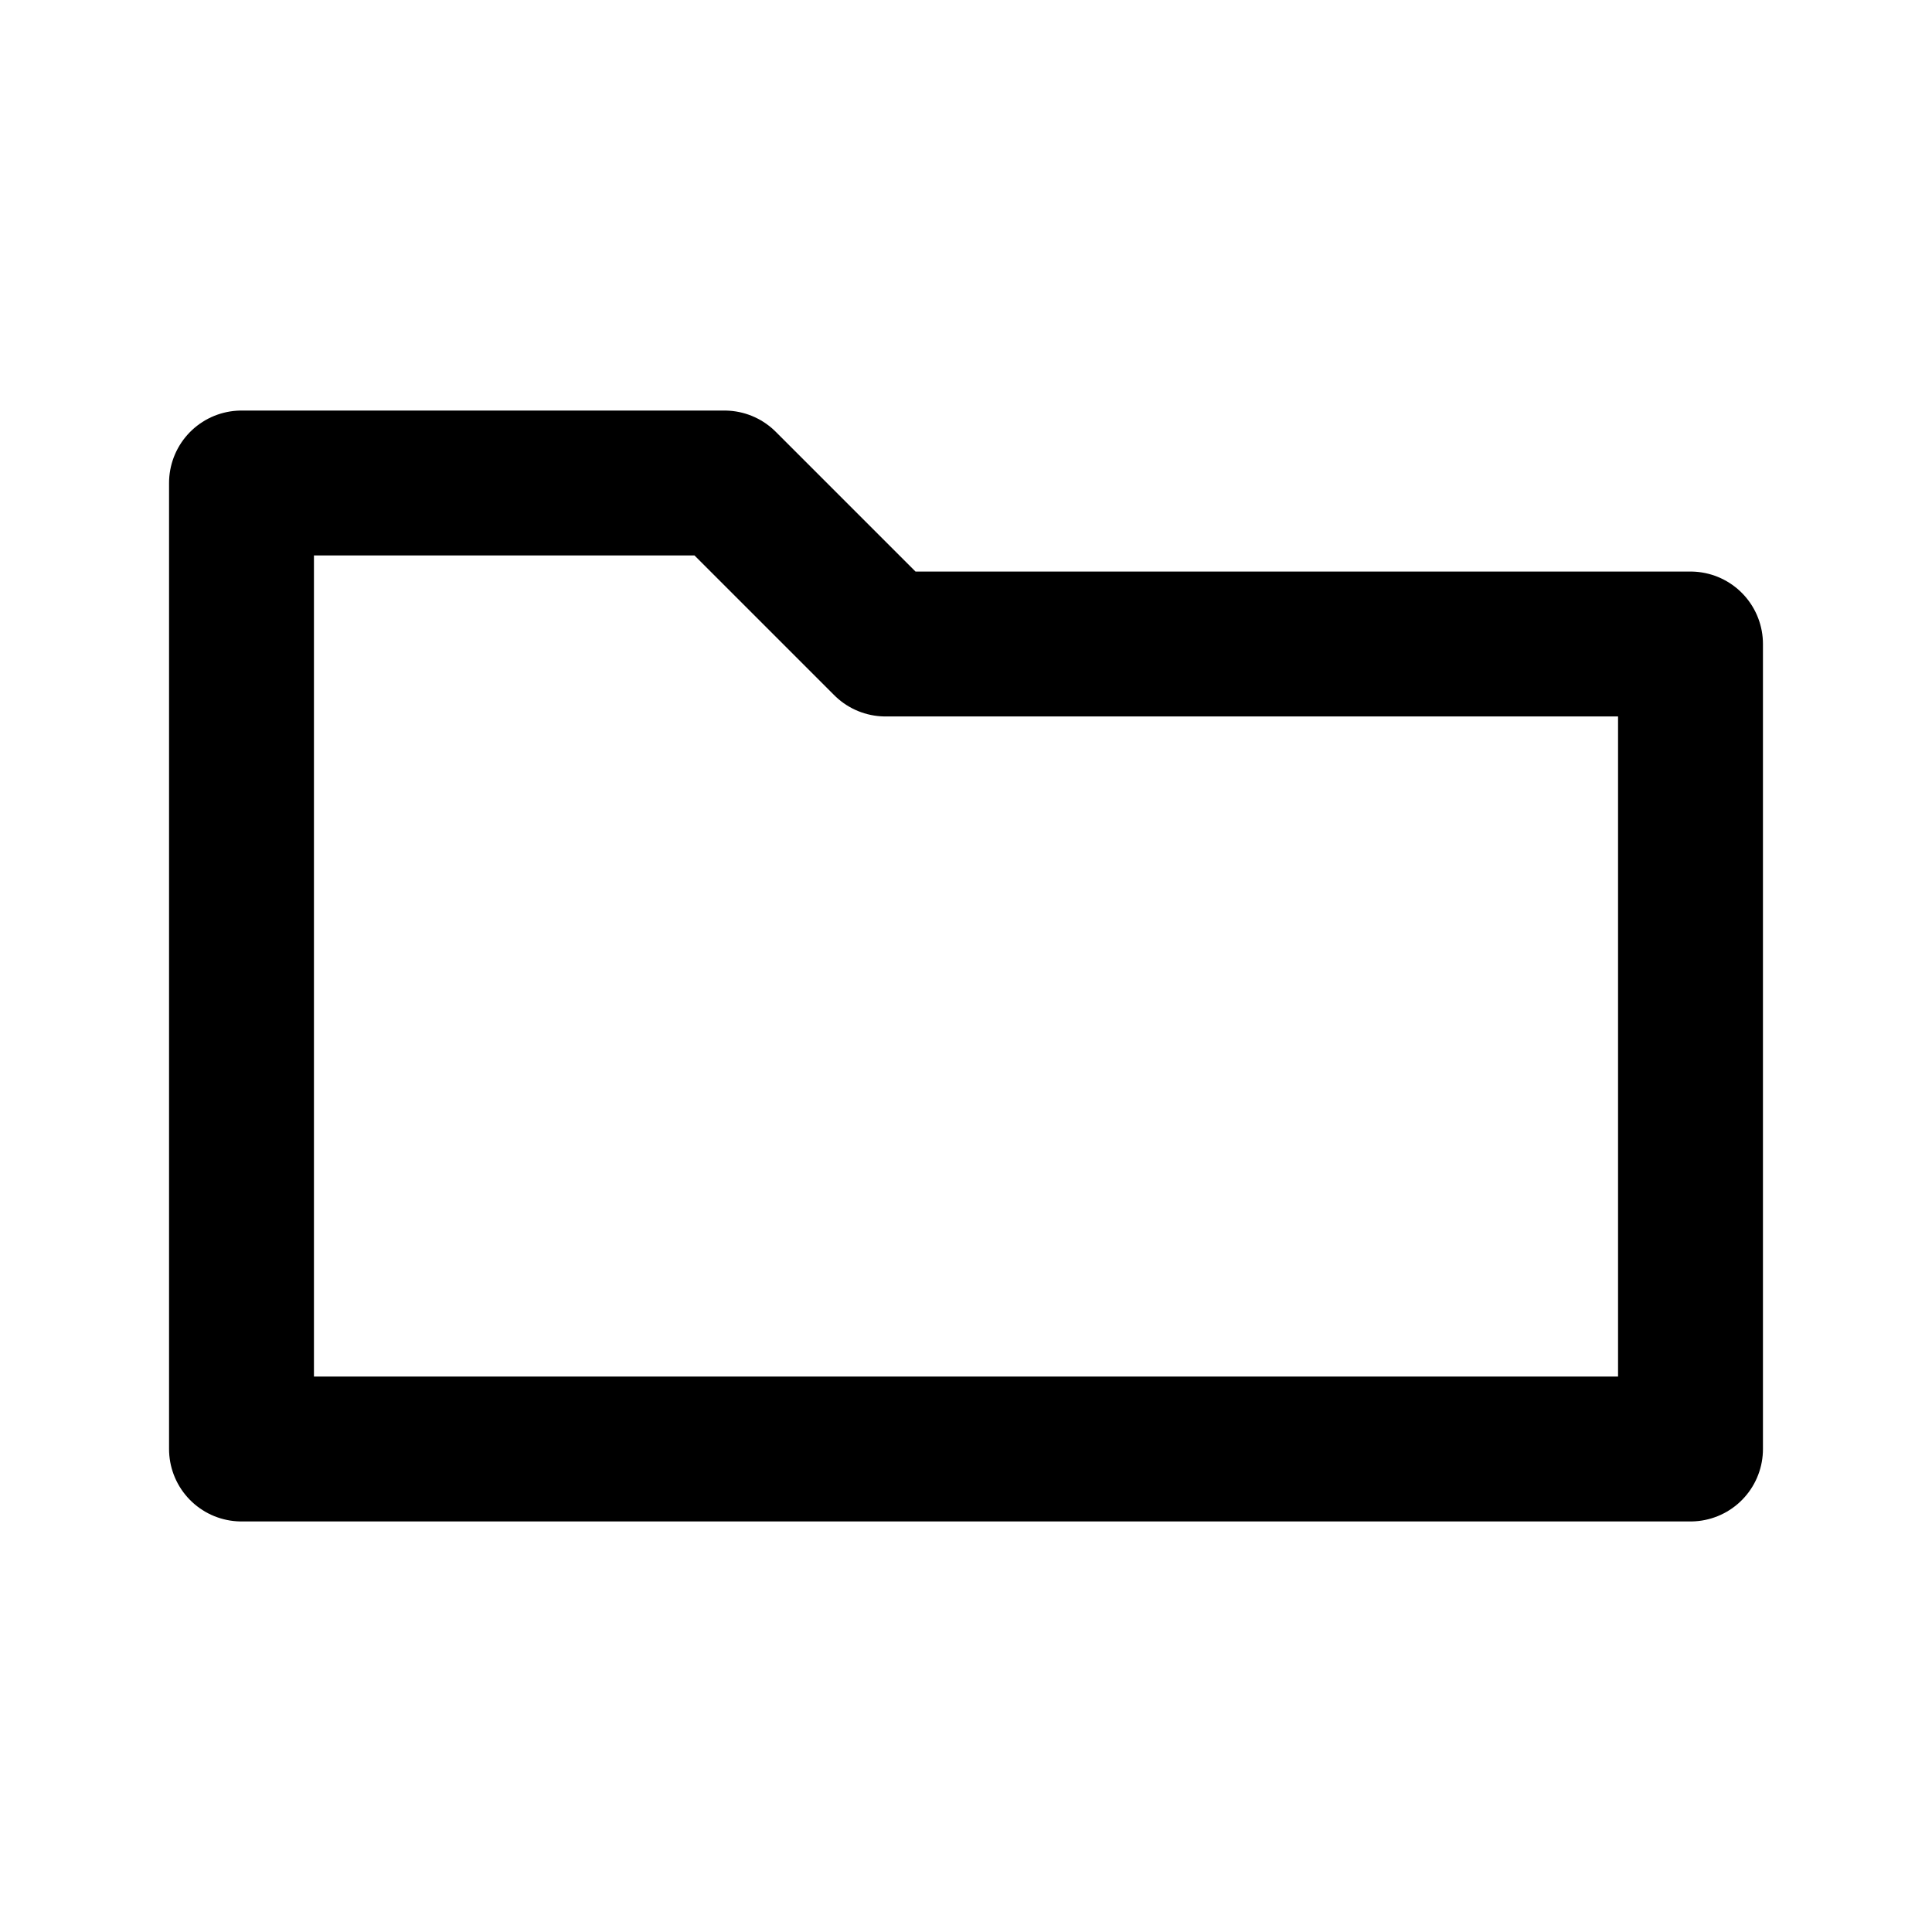
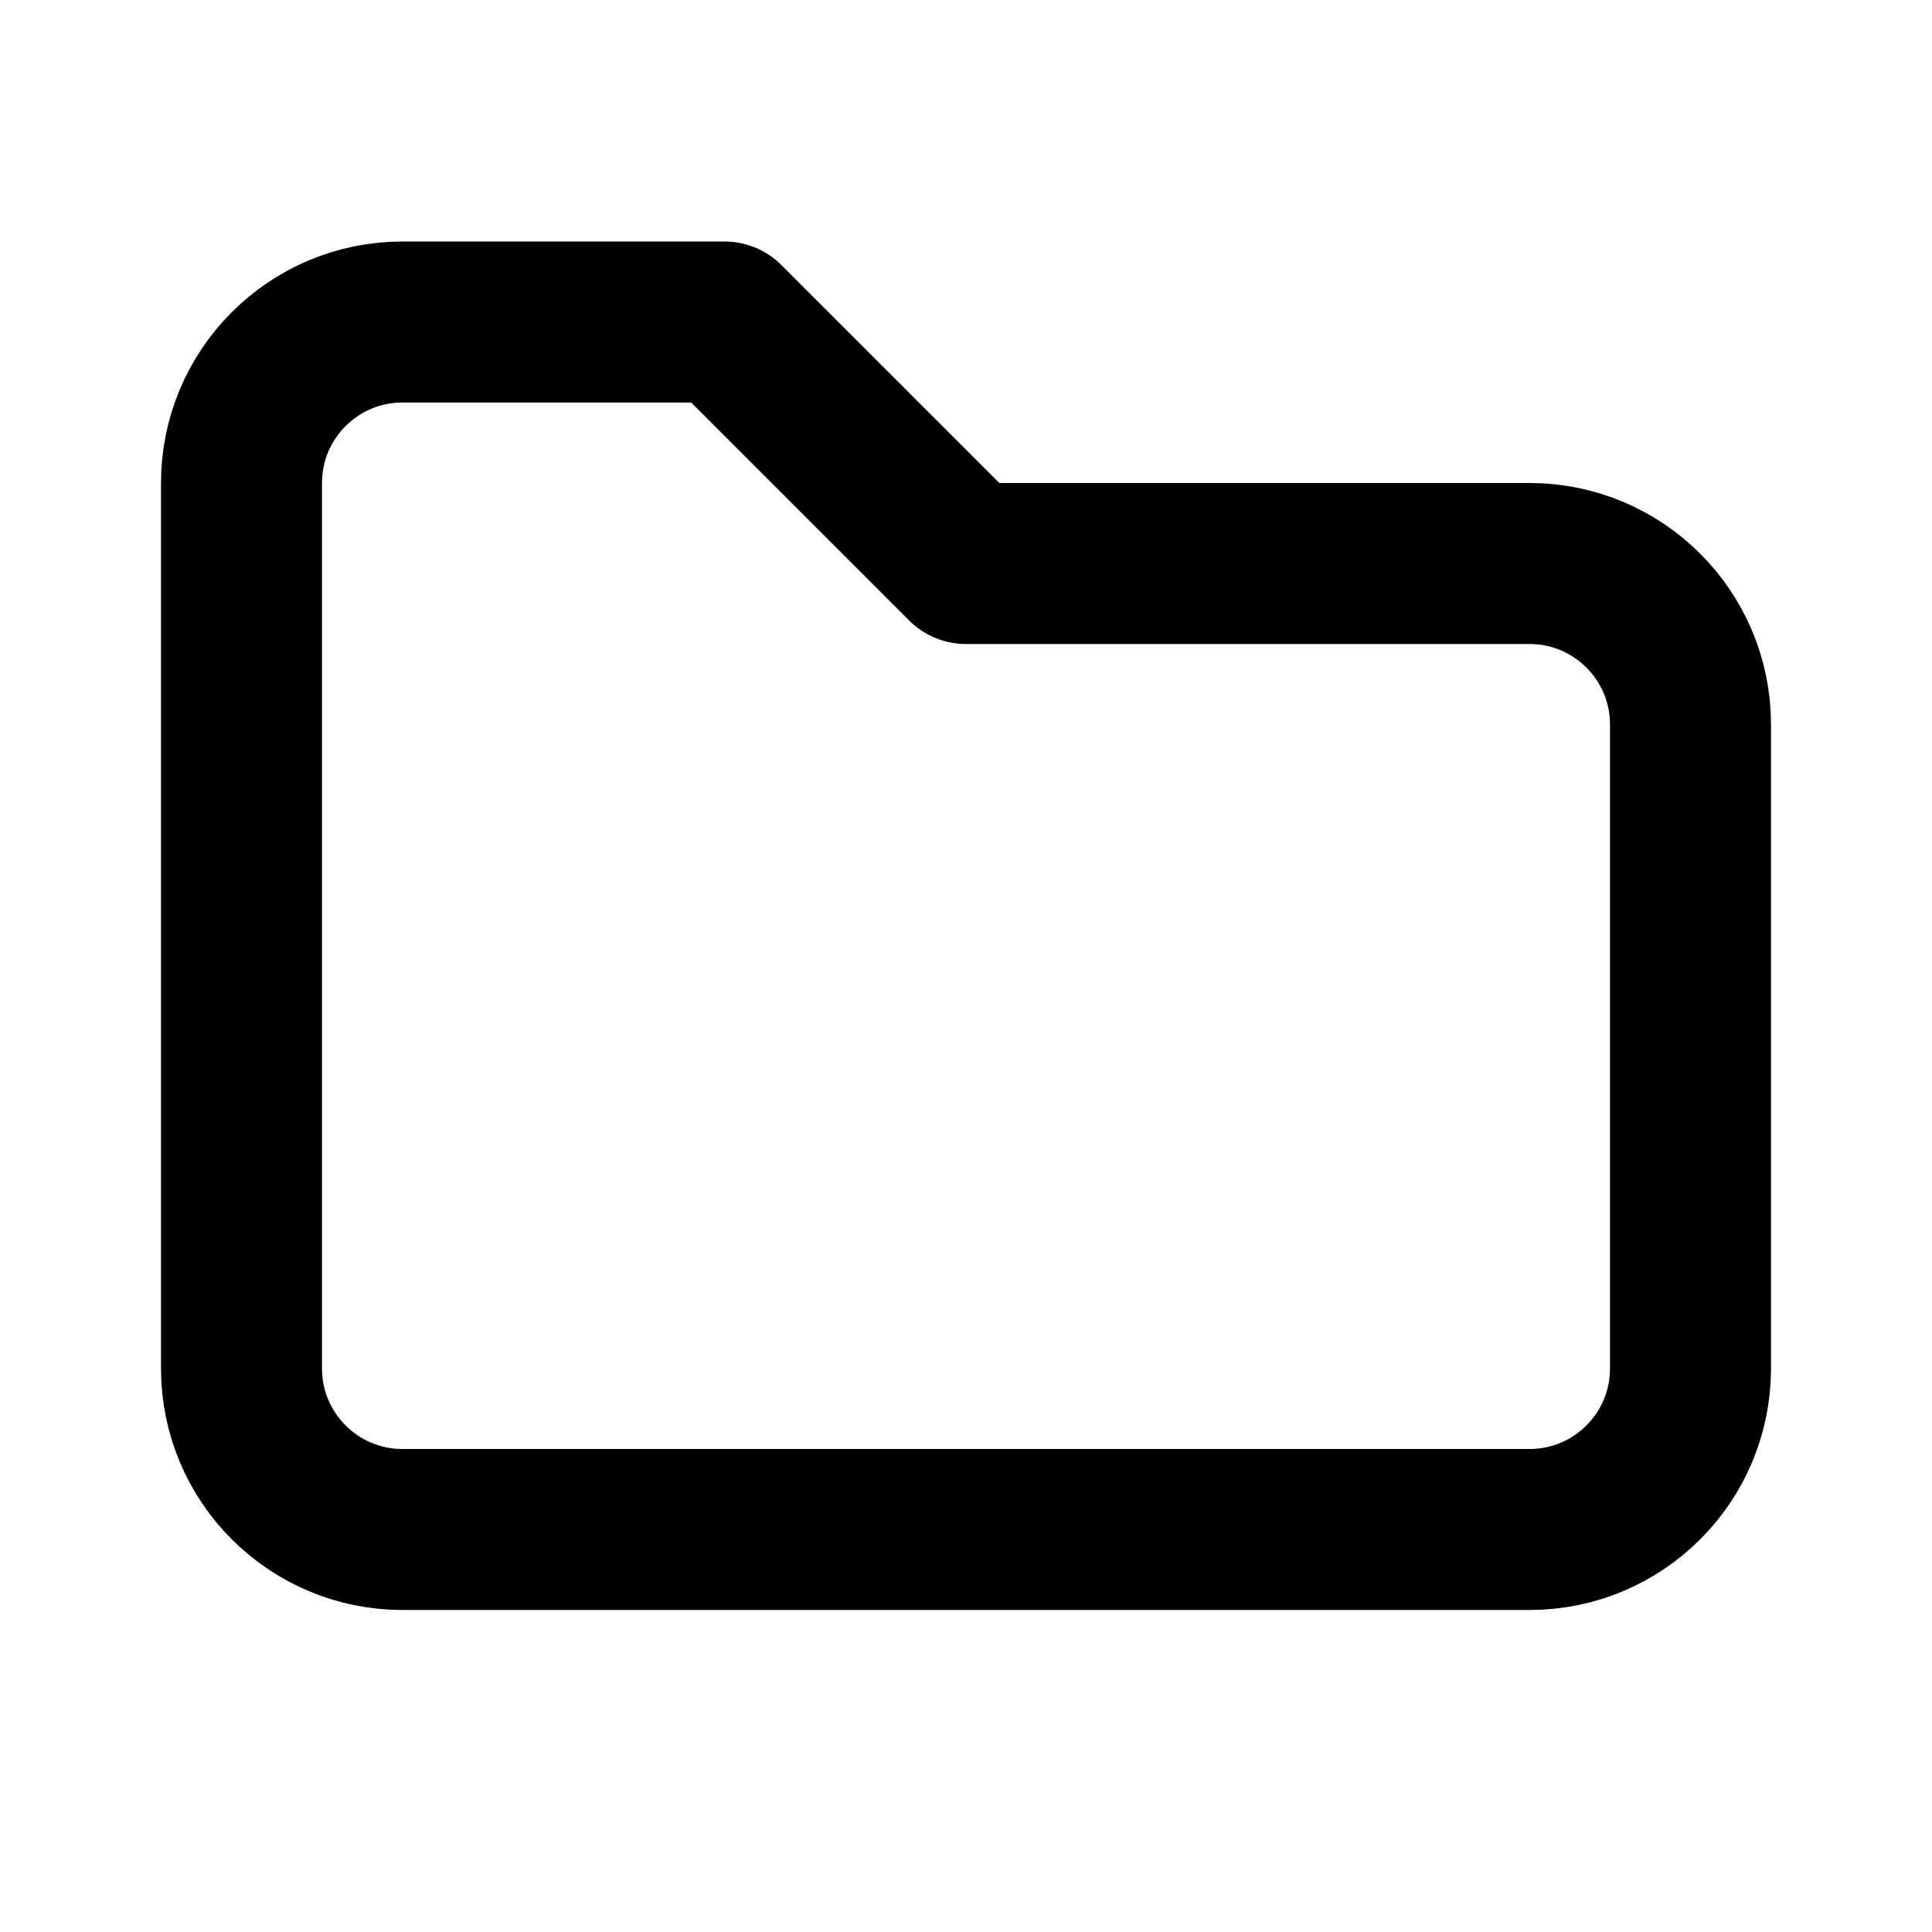
- <svg xmlns="http://www.w3.org/2000/svg" viewBox="0 0 24 24" fill="none" stroke="currentColor" stroke-width="1.8" stroke-linecap="round" stroke-linejoin="round">
-   <path d="M3 6 H9 L11 8 H21 V18 H3 Z" />
+ <svg xmlns="http://www.w3.org/2000/svg" width="24" height="24" viewBox="0 0 24 24" fill="none" stroke="currentColor" stroke-width="2" stroke-linecap="round" stroke-linejoin="round">
+   <path stroke="none" d="M0 0h24v24H0z" fill="none" />
+   <path d="M5 4h4l3 3h7a2 2 0 0 1 2 2v8a2 2 0 0 1 -2 2h-14a2 2 0 0 1 -2 -2v-11a2 2 0 0 1 2 -2" />
</svg>
